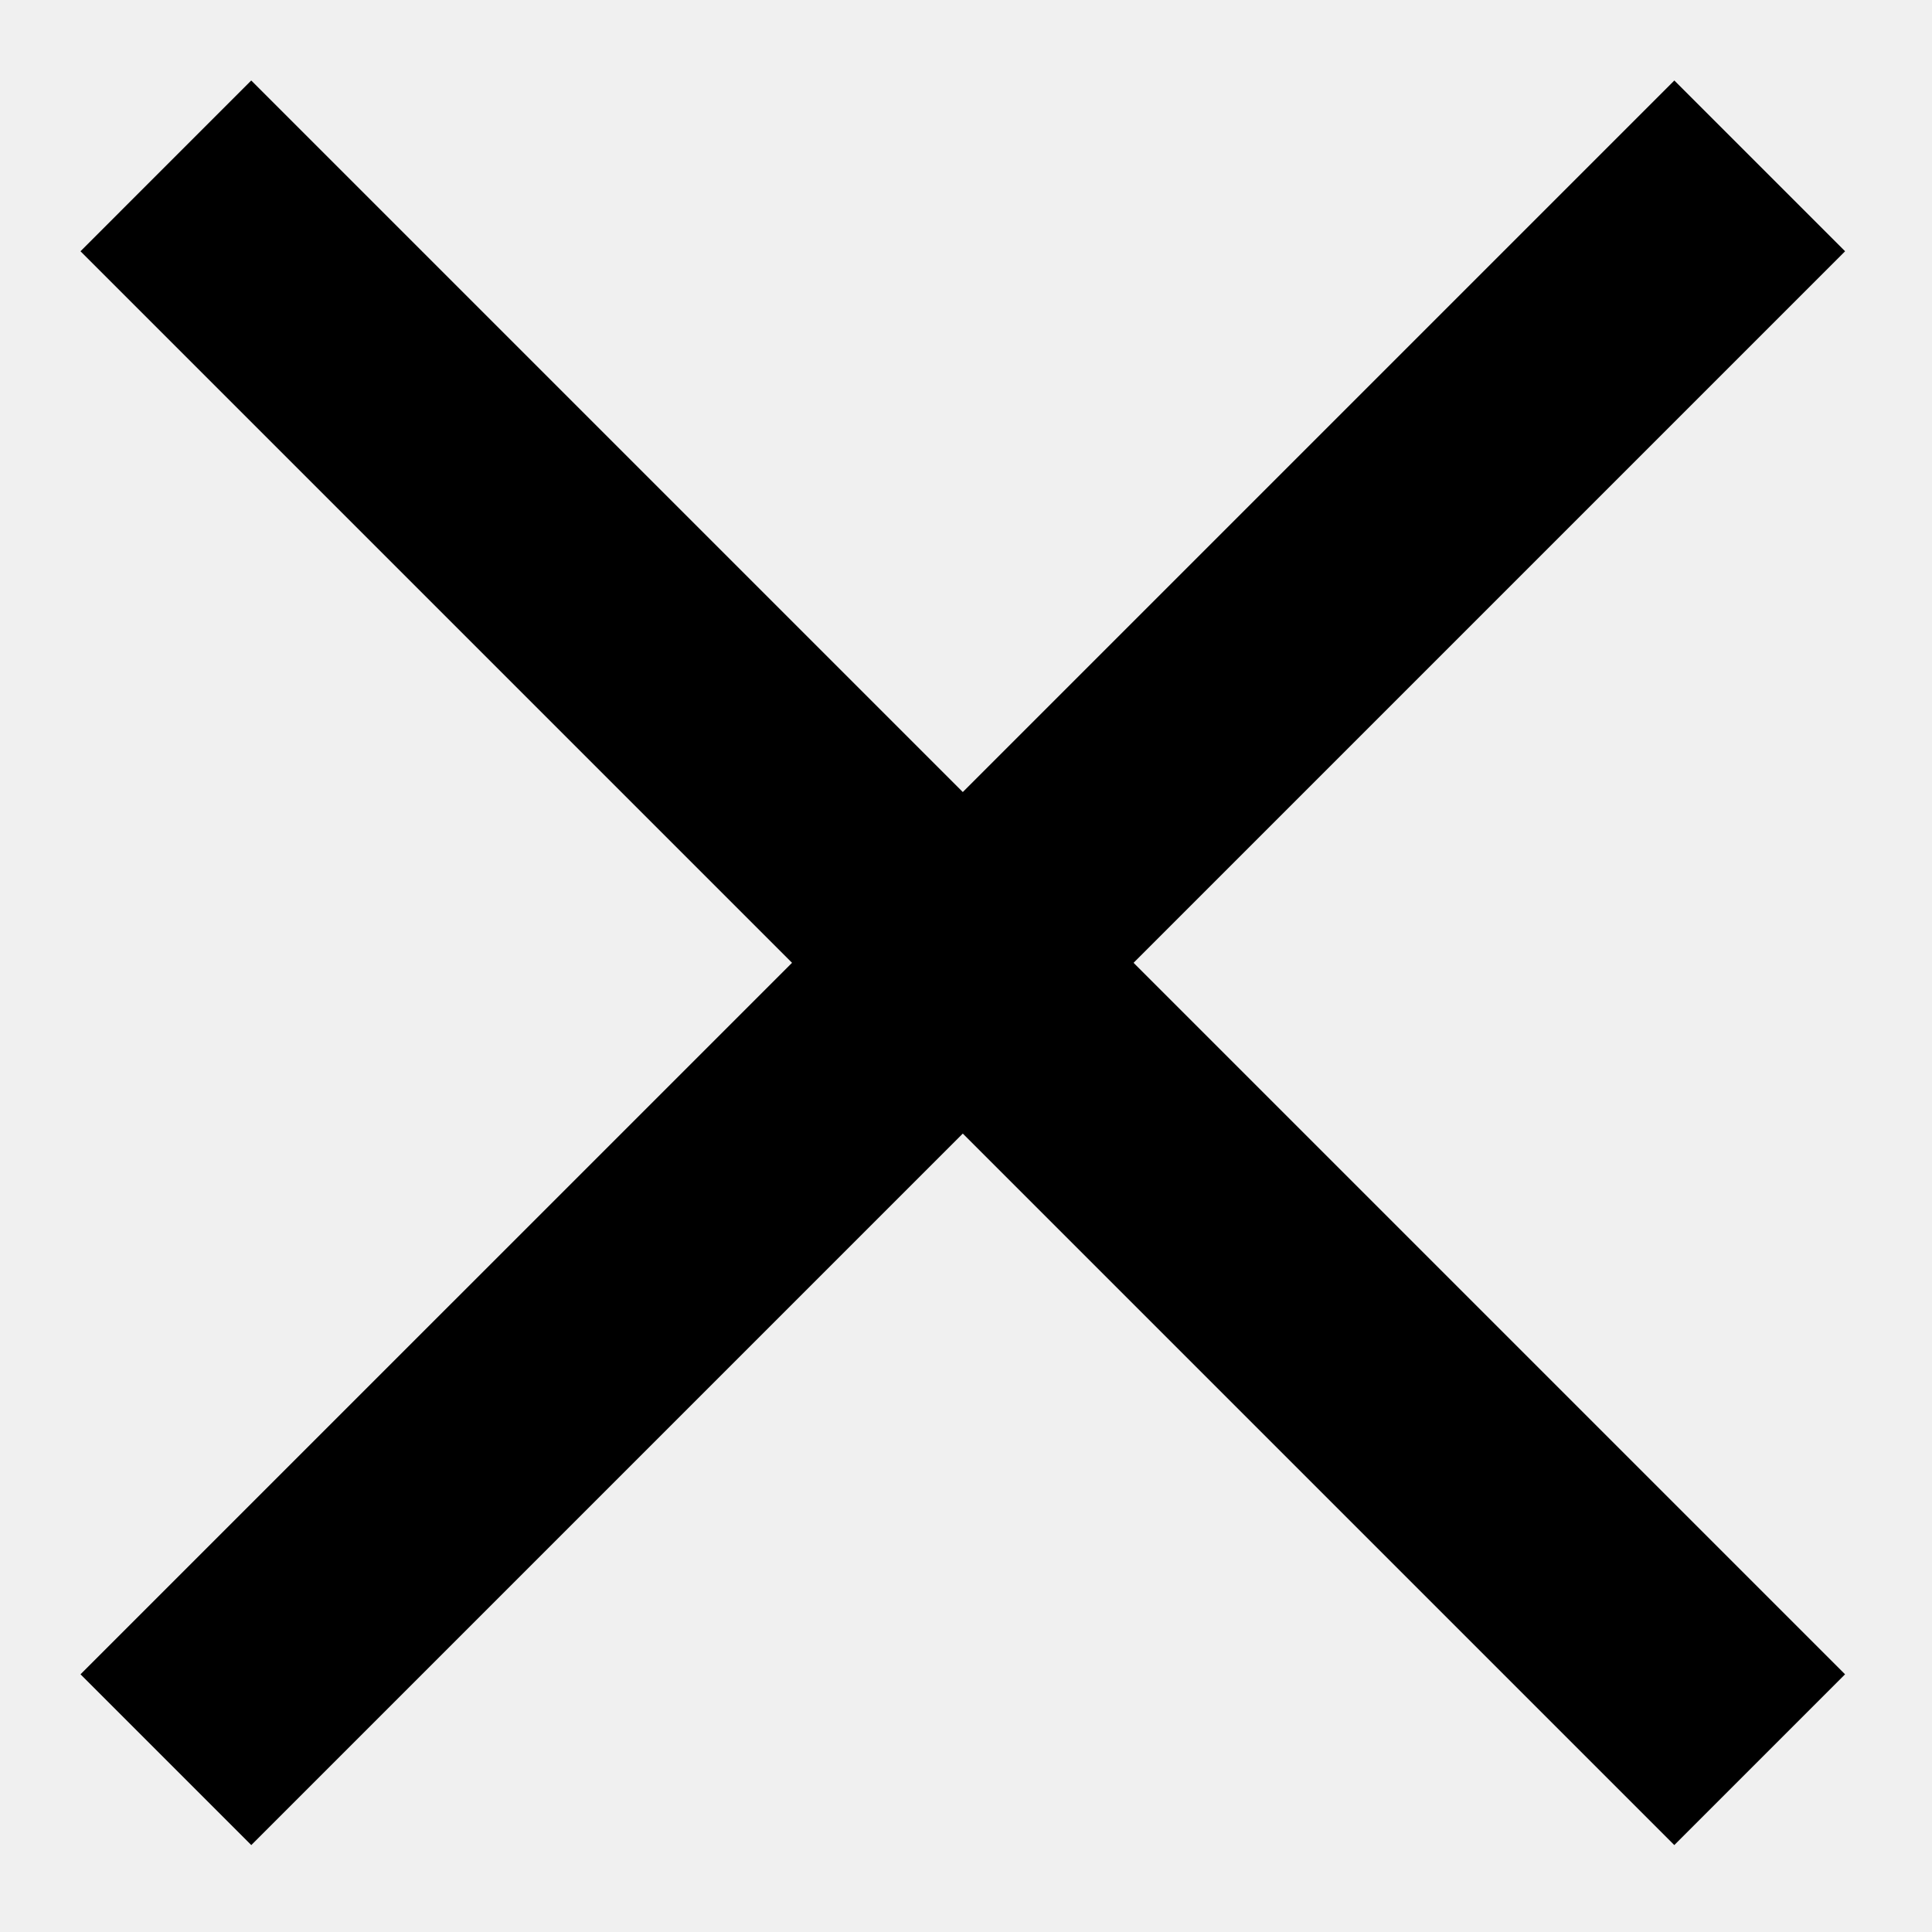
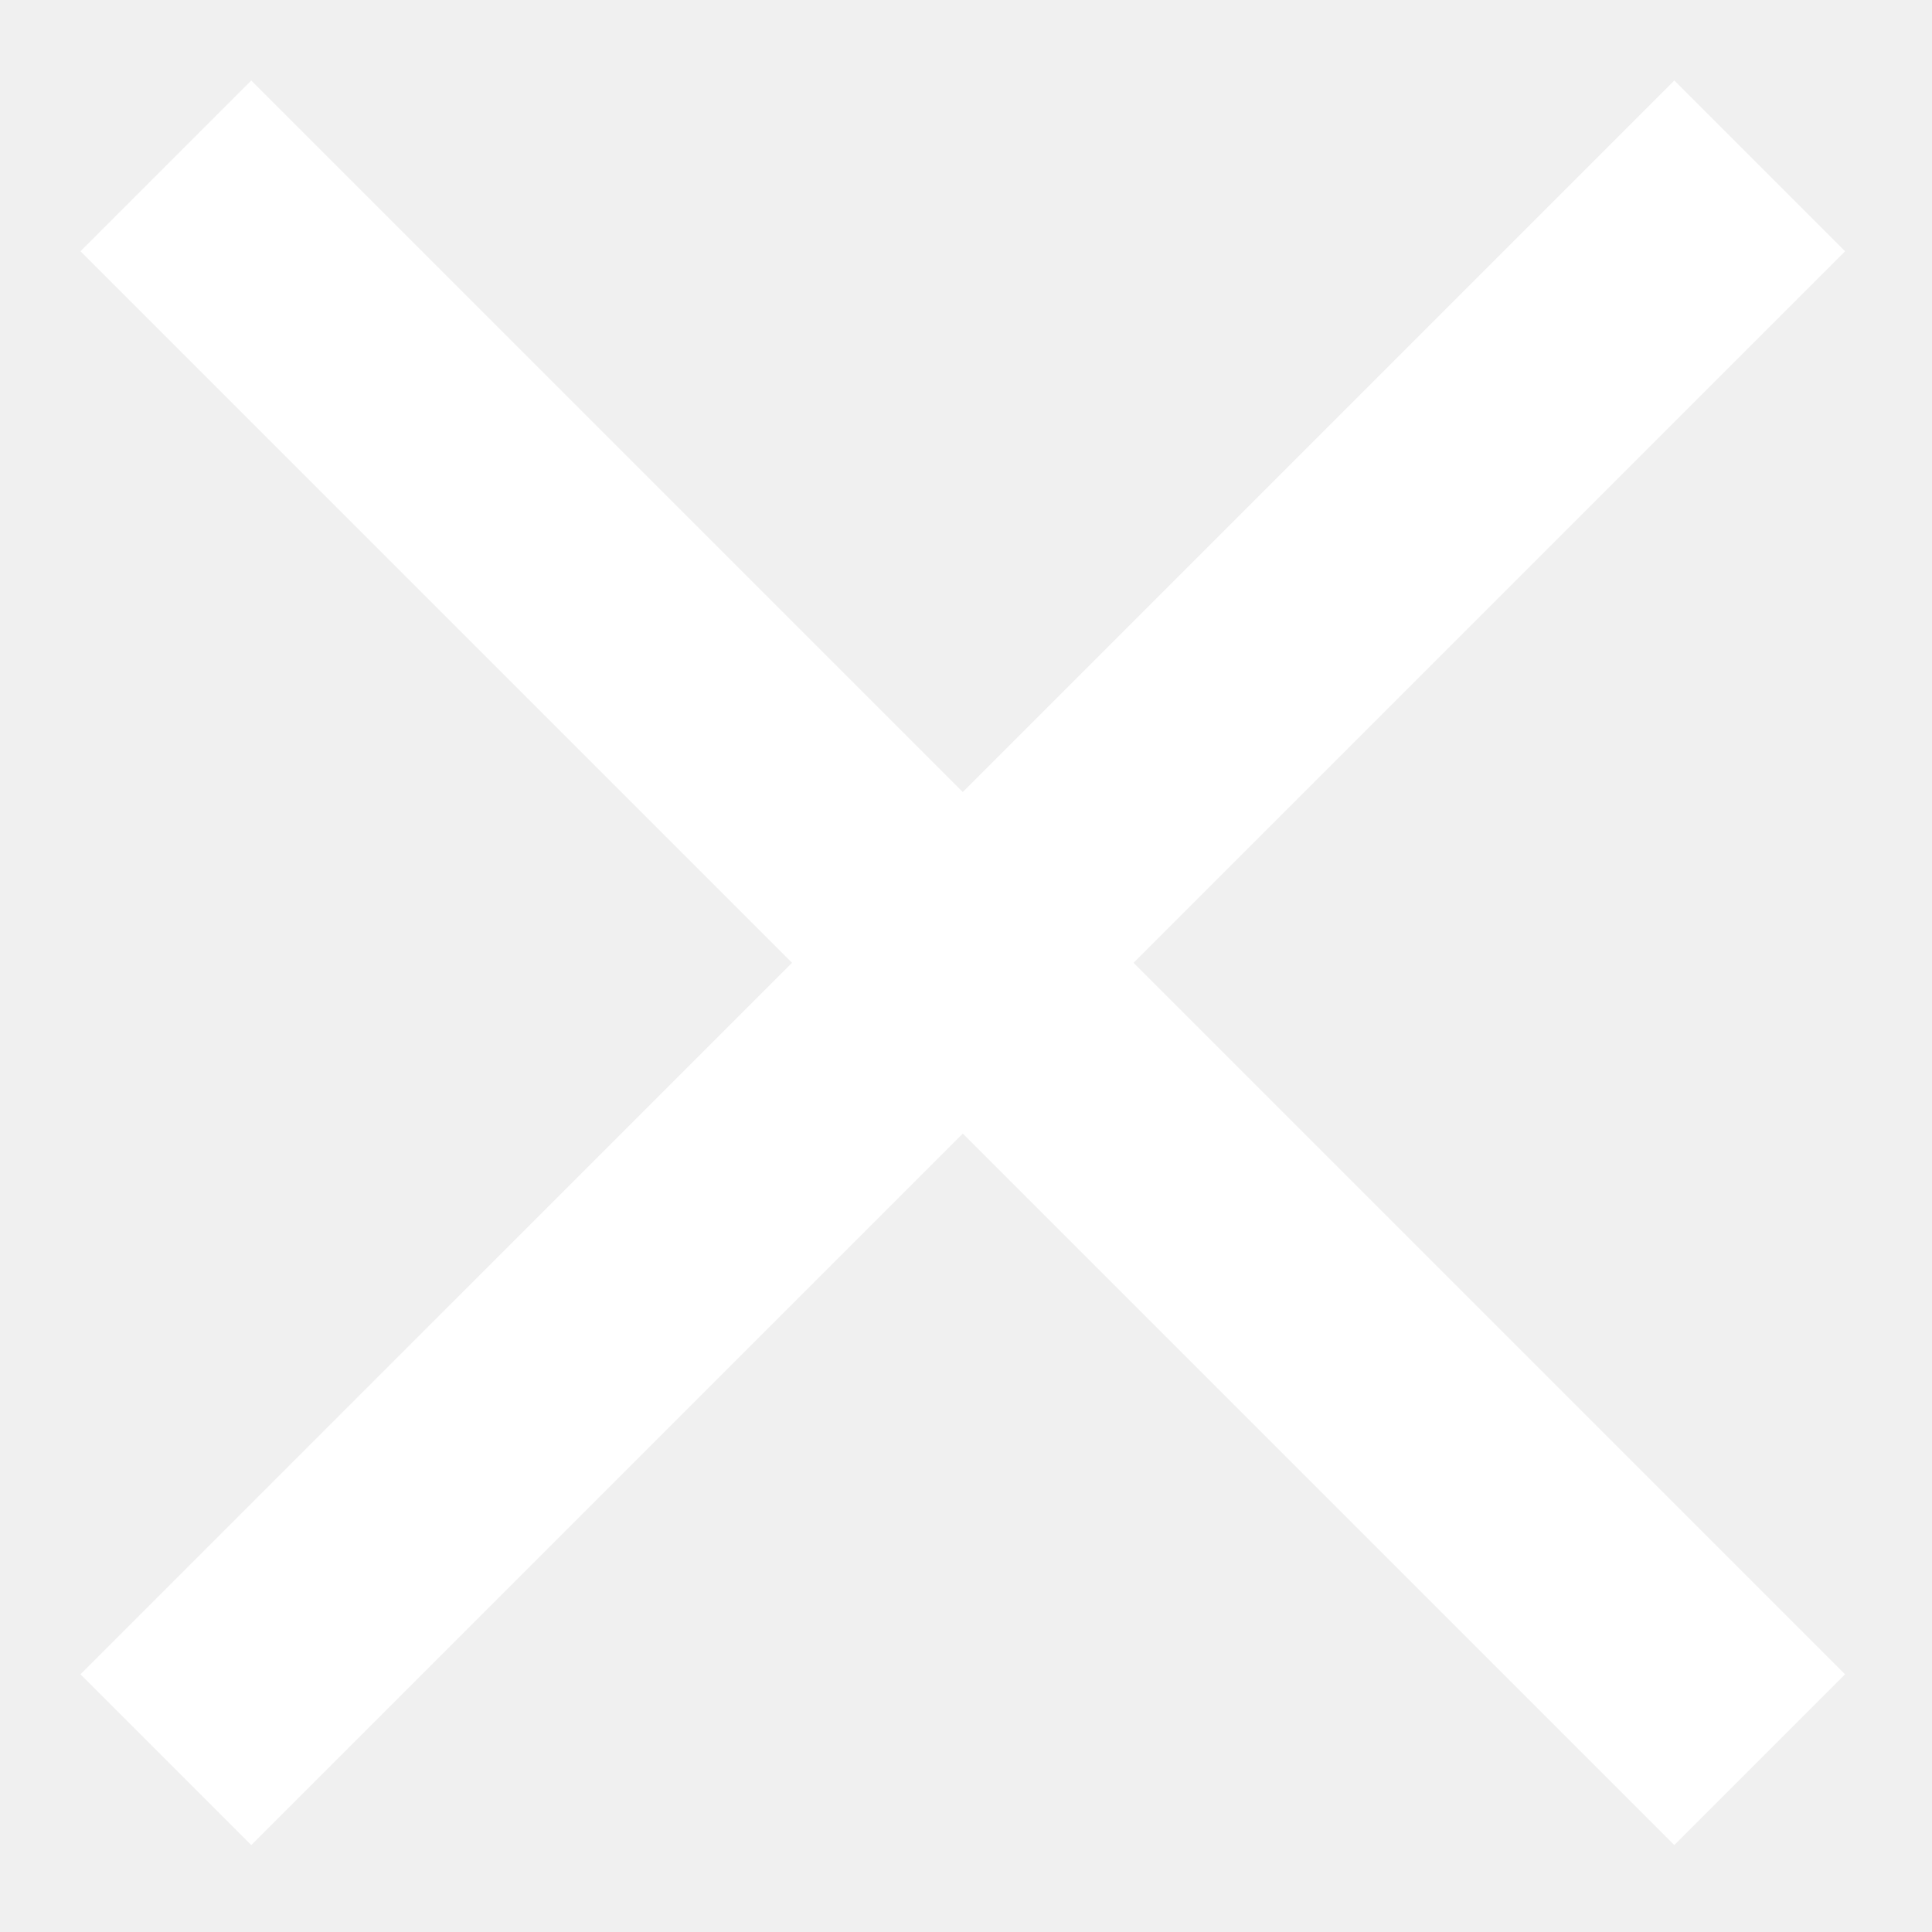
<svg xmlns="http://www.w3.org/2000/svg" width="24" height="24" viewBox="0 0 24 24" fill="none">
-   <rect x="3.121" y="1" width="28" height="3" transform="rotate(45 3.12109 1)" fill="black" />
-   <rect x="1" y="20.799" width="28" height="3" transform="rotate(-45 1 20.7988)" fill="black" />
+   <rect x="3.121" y="1" width="28" height="3" transform="rotate(45 3.12109 1)" fill="white" />
+   <rect x="1" y="20.799" width="28" height="3" transform="rotate(-45 1 20.7988)" fill="white" />
</svg>
